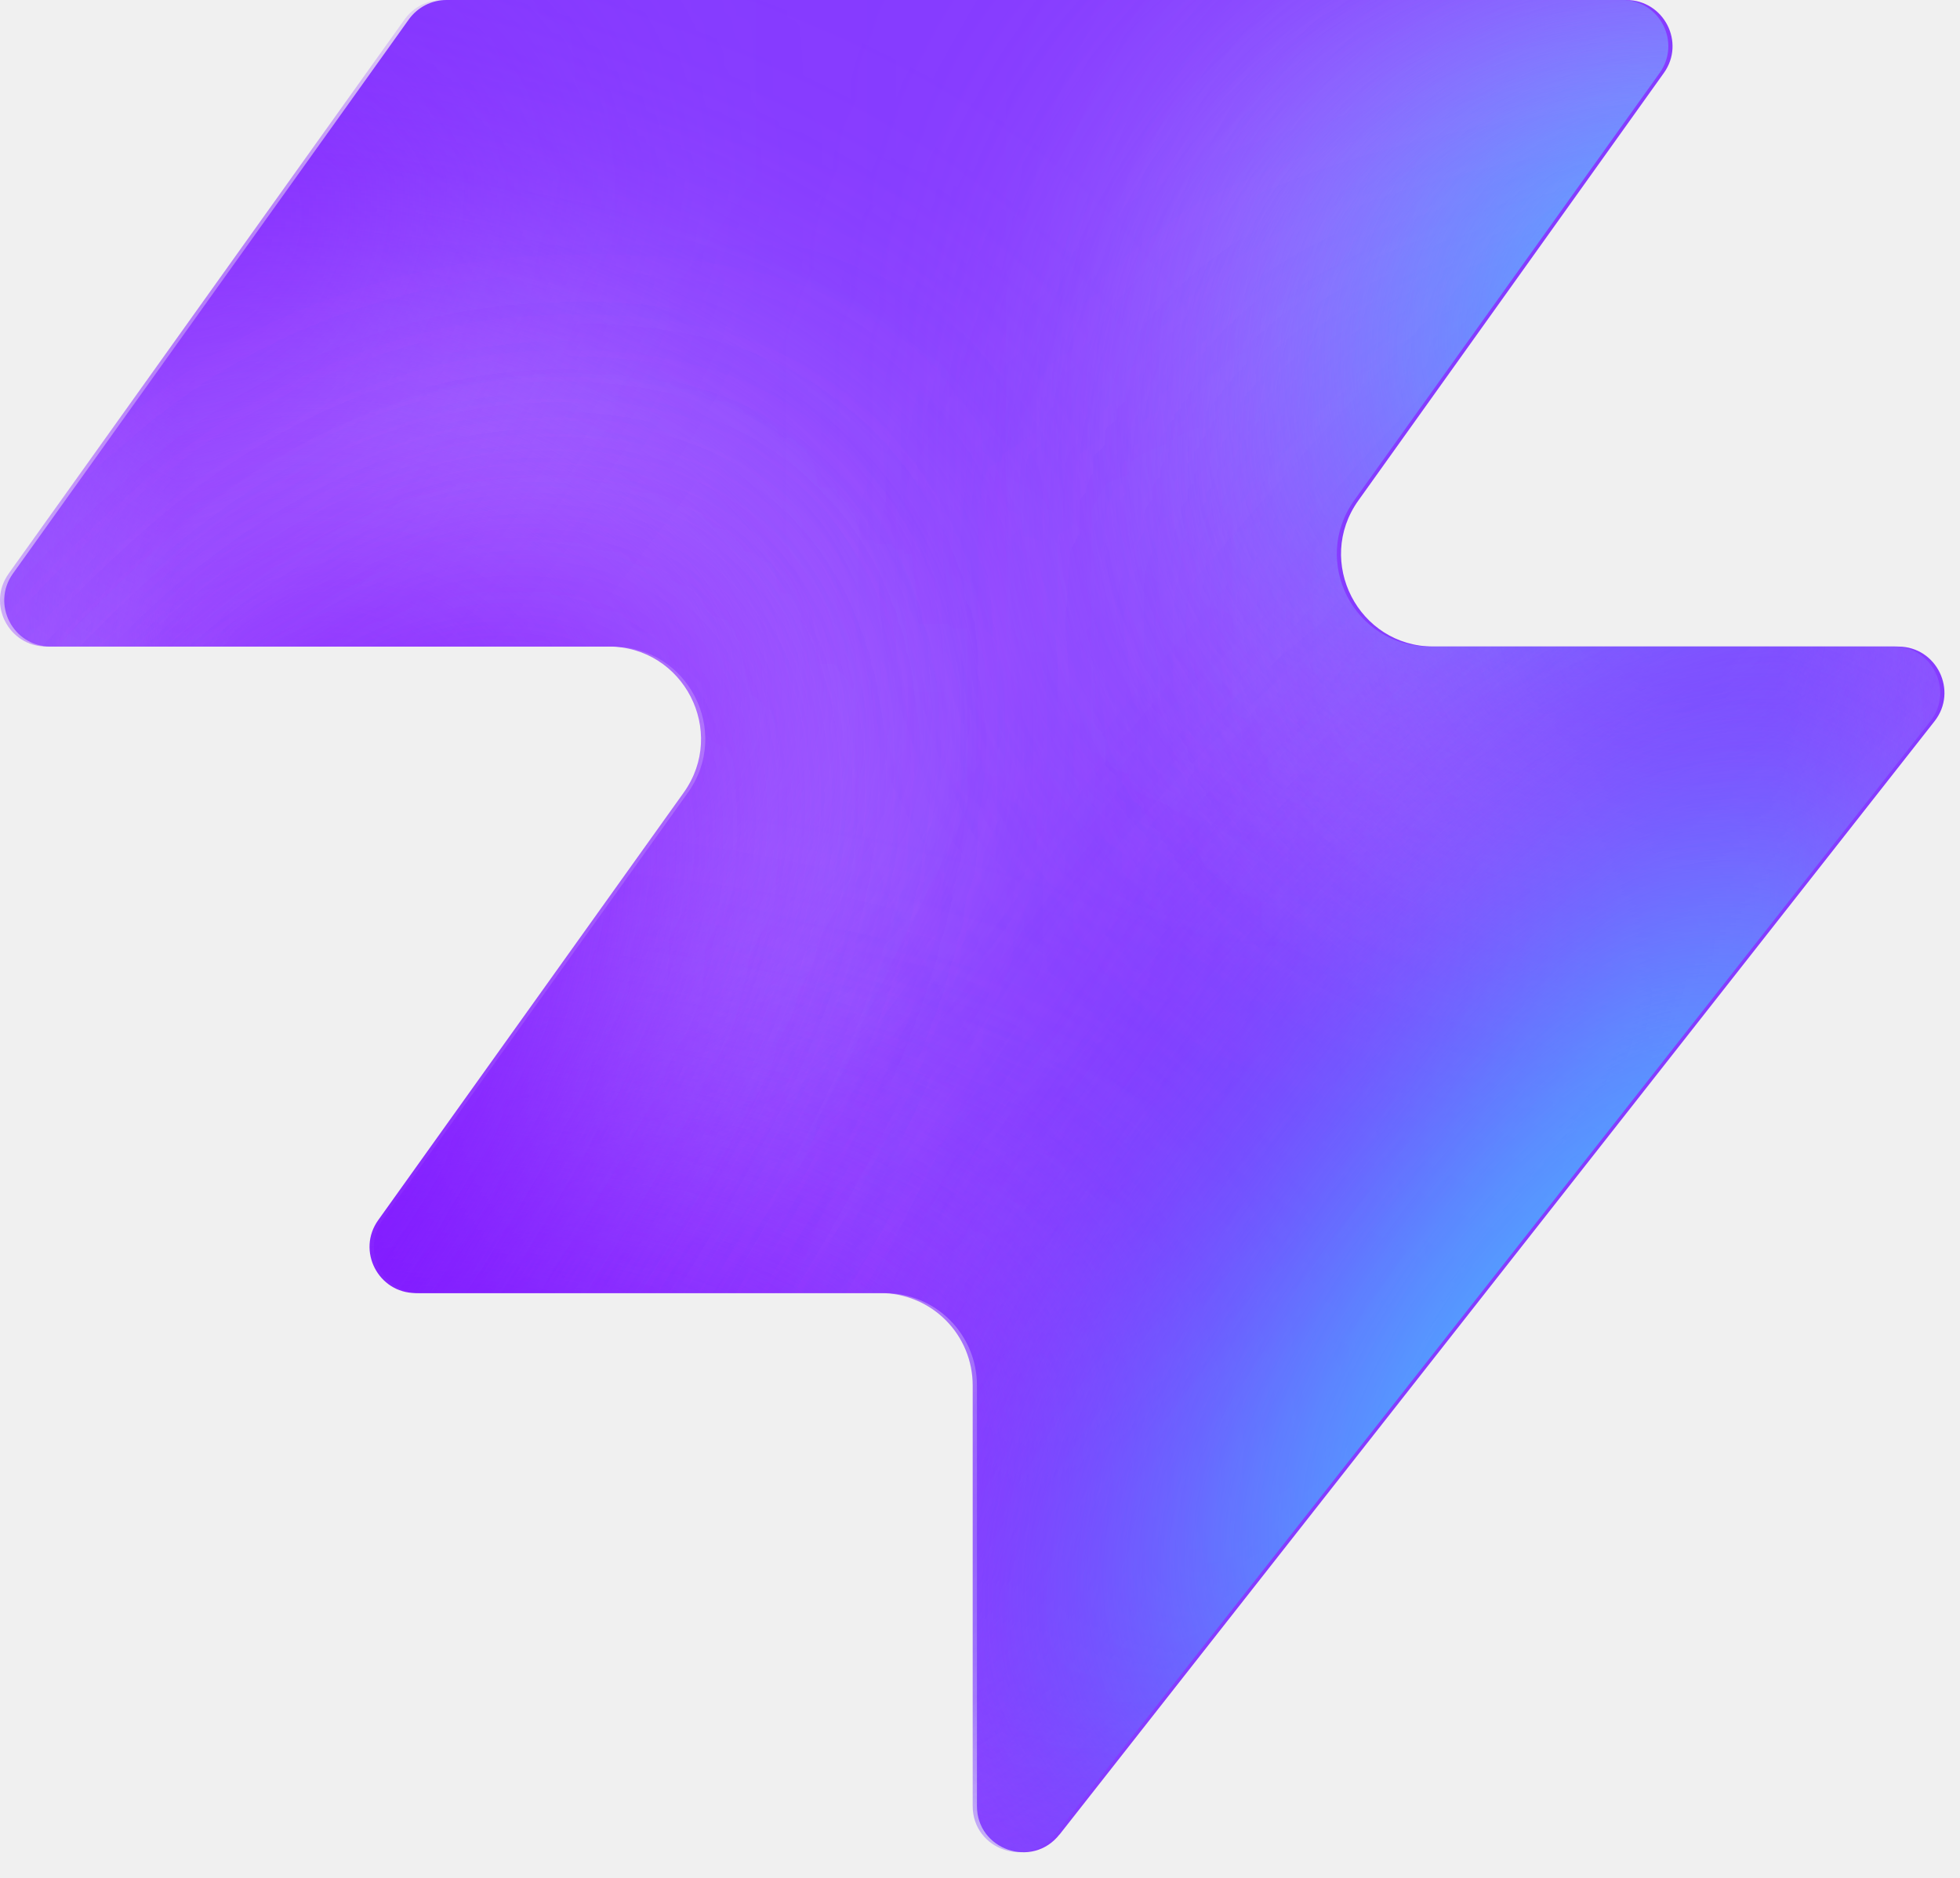
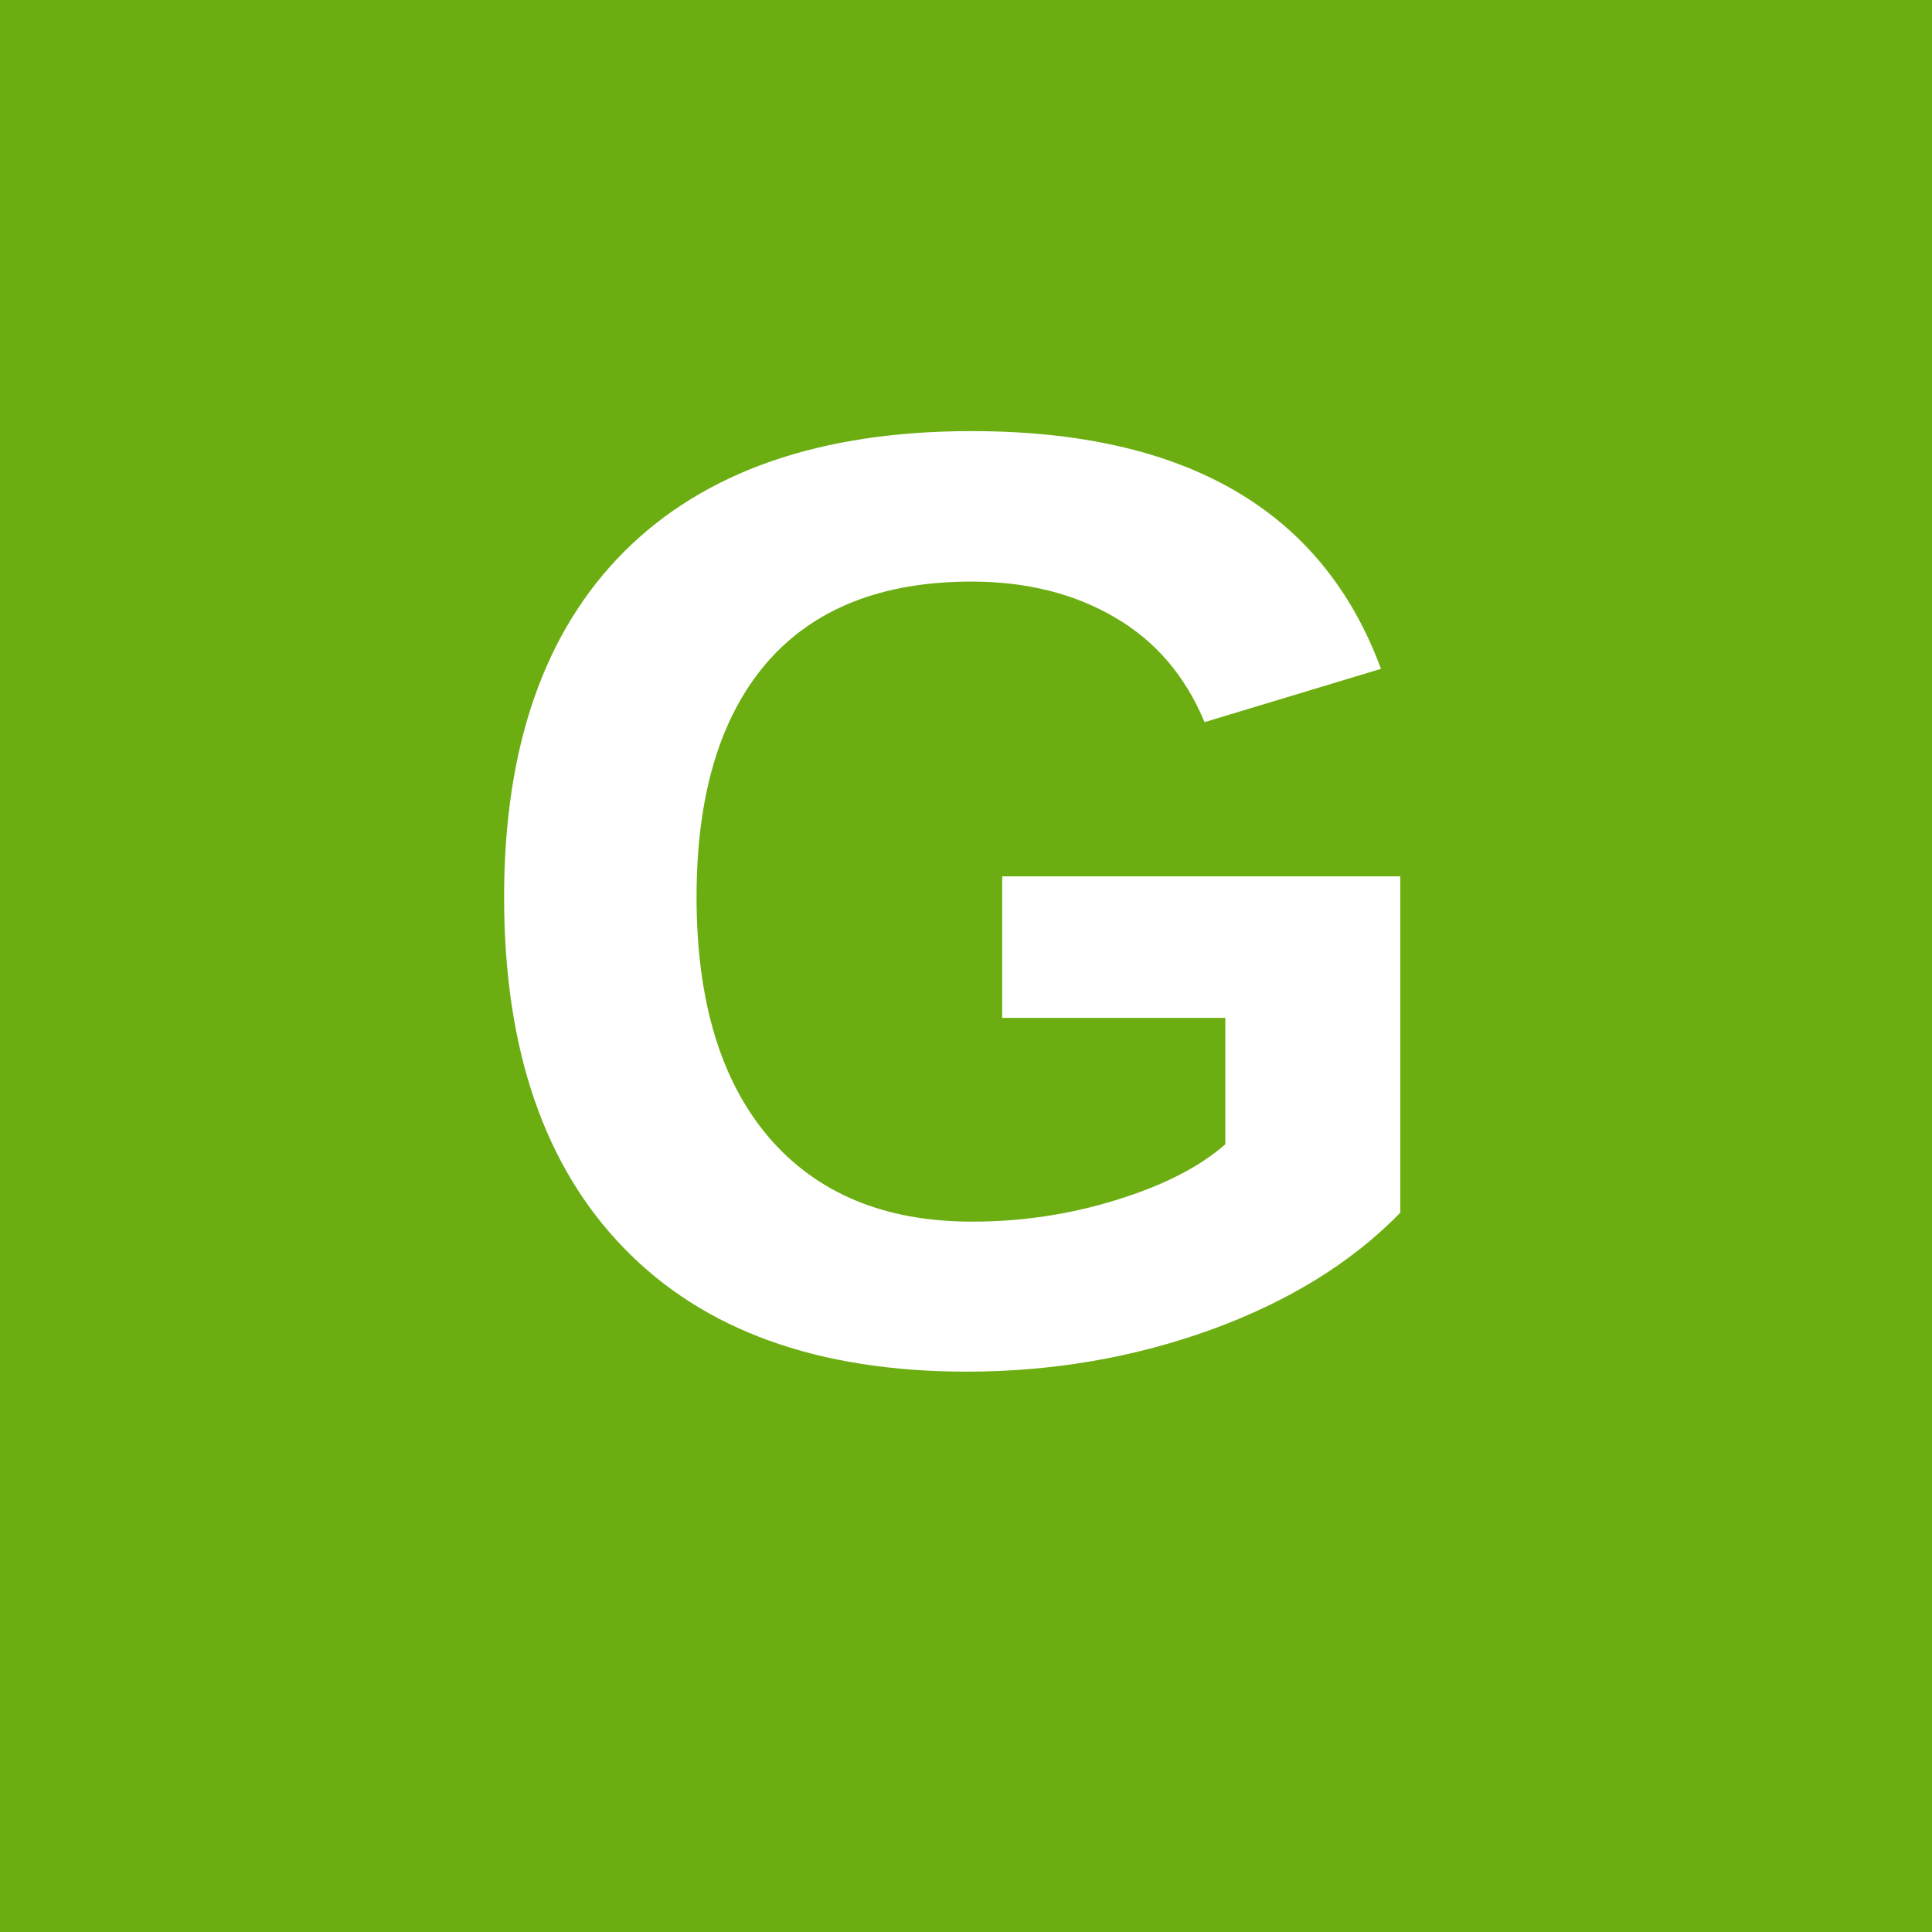
- <svg xmlns="http://www.w3.org/2000/svg" width="48" height="46" fill="none" viewBox="0 0 48 46">
-   <path fill="#863bff" d="M25.946 44.938c-.664.845-2.021.375-2.021-.698V33.937a2.26 2.26 0 0 0-2.262-2.262H10.287c-.92 0-1.456-1.04-.92-1.788l7.48-10.471c1.07-1.497 0-3.578-1.842-3.578H1.237c-.92 0-1.456-1.04-.92-1.788L10.013.474c.214-.297.556-.474.92-.474h28.894c.92 0 1.456 1.04.92 1.788l-7.48 10.471c-1.07 1.498 0 3.579 1.842 3.579h11.377c.943 0 1.473 1.088.89 1.83L25.947 44.94z" style="fill:#863bff;fill:color(display-p3 .525 .23 1);fill-opacity:1" />
-   <mask id="a" width="48" height="46" x="0" y="0" maskUnits="userSpaceOnUse" style="mask-type:alpha">
-     <path fill="#000" d="M25.842 44.938c-.664.844-2.021.375-2.021-.698V33.937a2.26 2.26 0 0 0-2.262-2.262H10.183c-.92 0-1.456-1.04-.92-1.788l7.48-10.471c1.07-1.498 0-3.579-1.842-3.579H1.133c-.92 0-1.456-1.04-.92-1.787L9.91.473c.214-.297.556-.474.92-.474h28.894c.92 0 1.456 1.04.92 1.788l-7.48 10.471c-1.07 1.498 0 3.578 1.842 3.578h11.377c.943 0 1.473 1.088.89 1.832L25.843 44.94z" style="fill:#000;fill-opacity:1" />
-   </mask>
-   <g mask="url(#a)">
-     <g filter="url(#b)">
-       <ellipse cx="5.508" cy="14.704" fill="#ede6ff" rx="5.508" ry="14.704" style="fill:#ede6ff;fill:color(display-p3 .927 .903 1);fill-opacity:1" transform="matrix(.00324 1 1 -.00324 -4.47 31.516)" />
-     </g>
-     <g filter="url(#c)">
-       <ellipse cx="10.399" cy="29.851" fill="#ede6ff" rx="10.399" ry="29.851" style="fill:#ede6ff;fill:color(display-p3 .927 .903 1);fill-opacity:1" transform="matrix(.00324 1 1 -.00324 -39.328 7.883)" />
-     </g>
-     <g filter="url(#d)">
-       <ellipse cx="5.508" cy="30.487" fill="#7e14ff" rx="5.508" ry="30.487" style="fill:#7e14ff;fill:color(display-p3 .492 .077 1);fill-opacity:1" transform="rotate(89.814 -25.913 -14.639)scale(1 -1)" />
-     </g>
-     <g filter="url(#e)">
-       <ellipse cx="5.508" cy="30.599" fill="#7e14ff" rx="5.508" ry="30.599" style="fill:#7e14ff;fill:color(display-p3 .492 .077 1);fill-opacity:1" transform="rotate(89.814 -32.644 -3.334)scale(1 -1)" />
-     </g>
-     <g filter="url(#f)">
-       <ellipse cx="5.508" cy="30.599" fill="#7e14ff" rx="5.508" ry="30.599" style="fill:#7e14ff;fill:color(display-p3 .492 .077 1);fill-opacity:1" transform="matrix(.00324 1 1 -.00324 -34.34 30.47)" />
-     </g>
-     <g filter="url(#g)">
-       <ellipse cx="14.072" cy="22.078" fill="#ede6ff" rx="14.072" ry="22.078" style="fill:#ede6ff;fill:color(display-p3 .927 .903 1);fill-opacity:1" transform="rotate(93.35 24.506 48.493)scale(-1 1)" />
-     </g>
-     <g filter="url(#h)">
-       <ellipse cx="3.47" cy="21.501" fill="#7e14ff" rx="3.47" ry="21.501" style="fill:#7e14ff;fill:color(display-p3 .492 .077 1);fill-opacity:1" transform="rotate(89.009 28.708 47.59)scale(-1 1)" />
-     </g>
-     <g filter="url(#i)">
-       <ellipse cx="3.47" cy="21.501" fill="#7e14ff" rx="3.47" ry="21.501" style="fill:#7e14ff;fill:color(display-p3 .492 .077 1);fill-opacity:1" transform="rotate(89.009 28.708 47.59)scale(-1 1)" />
-     </g>
-     <g filter="url(#j)">
-       <ellipse cx=".387" cy="8.972" fill="#7e14ff" rx="4.407" ry="29.108" style="fill:#7e14ff;fill:color(display-p3 .492 .077 1);fill-opacity:1" transform="rotate(39.51 .387 8.972)" />
-     </g>
-     <g filter="url(#k)">
-       <ellipse cx="47.523" cy="-6.092" fill="#7e14ff" rx="4.407" ry="29.108" style="fill:#7e14ff;fill:color(display-p3 .492 .077 1);fill-opacity:1" transform="rotate(37.892 47.523 -6.092)" />
-     </g>
-     <g filter="url(#l)">
-       <ellipse cx="41.412" cy="6.333" fill="#47bfff" rx="5.971" ry="9.665" style="fill:#47bfff;fill:color(display-p3 .28 .748 1);fill-opacity:1" transform="rotate(37.892 41.412 6.333)" />
-     </g>
-     <g filter="url(#m)">
-       <ellipse cx="-1.879" cy="38.332" fill="#7e14ff" rx="4.407" ry="29.108" style="fill:#7e14ff;fill:color(display-p3 .492 .077 1);fill-opacity:1" transform="rotate(37.892 -1.88 38.332)" />
-     </g>
-     <g filter="url(#n)">
-       <ellipse cx="-1.879" cy="38.332" fill="#7e14ff" rx="4.407" ry="29.108" style="fill:#7e14ff;fill:color(display-p3 .492 .077 1);fill-opacity:1" transform="rotate(37.892 -1.88 38.332)" />
-     </g>
-     <g filter="url(#o)">
-       <ellipse cx="35.651" cy="29.907" fill="#7e14ff" rx="4.407" ry="29.108" style="fill:#7e14ff;fill:color(display-p3 .492 .077 1);fill-opacity:1" transform="rotate(37.892 35.651 29.907)" />
-     </g>
-     <g filter="url(#p)">
-       <ellipse cx="38.418" cy="32.4" fill="#47bfff" rx="5.971" ry="15.297" style="fill:#47bfff;fill:color(display-p3 .28 .748 1);fill-opacity:1" transform="rotate(37.892 38.418 32.4)" />
-     </g>
-   </g>
-   <defs>
-     <filter id="b" width="60.045" height="41.654" x="-19.77" y="16.149" color-interpolation-filters="sRGB" filterUnits="userSpaceOnUse">
-       <feFlood flood-opacity="0" result="BackgroundImageFix" />
-       <feBlend in="SourceGraphic" in2="BackgroundImageFix" result="shape" />
-       <feGaussianBlur result="effect1_foregroundBlur_2002_17158" stdDeviation="7.659" />
-     </filter>
-     <filter id="c" width="90.34" height="51.437" x="-54.613" y="-7.533" color-interpolation-filters="sRGB" filterUnits="userSpaceOnUse">
-       <feFlood flood-opacity="0" result="BackgroundImageFix" />
-       <feBlend in="SourceGraphic" in2="BackgroundImageFix" result="shape" />
-       <feGaussianBlur result="effect1_foregroundBlur_2002_17158" stdDeviation="7.659" />
-     </filter>
-     <filter id="d" width="79.355" height="29.4" x="-49.64" y="2.03" color-interpolation-filters="sRGB" filterUnits="userSpaceOnUse">
-       <feFlood flood-opacity="0" result="BackgroundImageFix" />
-       <feBlend in="SourceGraphic" in2="BackgroundImageFix" result="shape" />
-       <feGaussianBlur result="effect1_foregroundBlur_2002_17158" stdDeviation="4.596" />
-     </filter>
-     <filter id="e" width="79.579" height="29.4" x="-45.045" y="20.029" color-interpolation-filters="sRGB" filterUnits="userSpaceOnUse">
-       <feFlood flood-opacity="0" result="BackgroundImageFix" />
-       <feBlend in="SourceGraphic" in2="BackgroundImageFix" result="shape" />
-       <feGaussianBlur result="effect1_foregroundBlur_2002_17158" stdDeviation="4.596" />
-     </filter>
-     <filter id="f" width="79.579" height="29.4" x="-43.513" y="21.178" color-interpolation-filters="sRGB" filterUnits="userSpaceOnUse">
-       <feFlood flood-opacity="0" result="BackgroundImageFix" />
-       <feBlend in="SourceGraphic" in2="BackgroundImageFix" result="shape" />
-       <feGaussianBlur result="effect1_foregroundBlur_2002_17158" stdDeviation="4.596" />
-     </filter>
-     <filter id="g" width="74.749" height="58.852" x="15.756" y="-17.901" color-interpolation-filters="sRGB" filterUnits="userSpaceOnUse">
-       <feFlood flood-opacity="0" result="BackgroundImageFix" />
-       <feBlend in="SourceGraphic" in2="BackgroundImageFix" result="shape" />
-       <feGaussianBlur result="effect1_foregroundBlur_2002_17158" stdDeviation="7.659" />
-     </filter>
-     <filter id="h" width="61.377" height="25.362" x="23.548" y="2.284" color-interpolation-filters="sRGB" filterUnits="userSpaceOnUse">
-       <feFlood flood-opacity="0" result="BackgroundImageFix" />
-       <feBlend in="SourceGraphic" in2="BackgroundImageFix" result="shape" />
-       <feGaussianBlur result="effect1_foregroundBlur_2002_17158" stdDeviation="4.596" />
-     </filter>
-     <filter id="i" width="61.377" height="25.362" x="23.548" y="2.284" color-interpolation-filters="sRGB" filterUnits="userSpaceOnUse">
-       <feFlood flood-opacity="0" result="BackgroundImageFix" />
-       <feBlend in="SourceGraphic" in2="BackgroundImageFix" result="shape" />
-       <feGaussianBlur result="effect1_foregroundBlur_2002_17158" stdDeviation="4.596" />
-     </filter>
-     <filter id="j" width="56.045" height="63.649" x="-27.636" y="-22.853" color-interpolation-filters="sRGB" filterUnits="userSpaceOnUse">
-       <feFlood flood-opacity="0" result="BackgroundImageFix" />
-       <feBlend in="SourceGraphic" in2="BackgroundImageFix" result="shape" />
-       <feGaussianBlur result="effect1_foregroundBlur_2002_17158" stdDeviation="4.596" />
-     </filter>
-     <filter id="k" width="54.814" height="64.646" x="20.116" y="-38.415" color-interpolation-filters="sRGB" filterUnits="userSpaceOnUse">
-       <feFlood flood-opacity="0" result="BackgroundImageFix" />
-       <feBlend in="SourceGraphic" in2="BackgroundImageFix" result="shape" />
-       <feGaussianBlur result="effect1_foregroundBlur_2002_17158" stdDeviation="4.596" />
-     </filter>
-     <filter id="l" width="33.541" height="35.313" x="24.641" y="-11.323" color-interpolation-filters="sRGB" filterUnits="userSpaceOnUse">
-       <feFlood flood-opacity="0" result="BackgroundImageFix" />
-       <feBlend in="SourceGraphic" in2="BackgroundImageFix" result="shape" />
-       <feGaussianBlur result="effect1_foregroundBlur_2002_17158" stdDeviation="4.596" />
-     </filter>
-     <filter id="m" width="54.814" height="64.646" x="-29.286" y="6.009" color-interpolation-filters="sRGB" filterUnits="userSpaceOnUse">
-       <feFlood flood-opacity="0" result="BackgroundImageFix" />
-       <feBlend in="SourceGraphic" in2="BackgroundImageFix" result="shape" />
-       <feGaussianBlur result="effect1_foregroundBlur_2002_17158" stdDeviation="4.596" />
-     </filter>
-     <filter id="n" width="54.814" height="64.646" x="-29.286" y="6.009" color-interpolation-filters="sRGB" filterUnits="userSpaceOnUse">
-       <feFlood flood-opacity="0" result="BackgroundImageFix" />
-       <feBlend in="SourceGraphic" in2="BackgroundImageFix" result="shape" />
-       <feGaussianBlur result="effect1_foregroundBlur_2002_17158" stdDeviation="4.596" />
-     </filter>
-     <filter id="o" width="54.814" height="64.646" x="8.244" y="-2.416" color-interpolation-filters="sRGB" filterUnits="userSpaceOnUse">
-       <feFlood flood-opacity="0" result="BackgroundImageFix" />
-       <feBlend in="SourceGraphic" in2="BackgroundImageFix" result="shape" />
-       <feGaussianBlur result="effect1_foregroundBlur_2002_17158" stdDeviation="4.596" />
-     </filter>
-     <filter id="p" width="39.409" height="43.623" x="18.713" y="10.588" color-interpolation-filters="sRGB" filterUnits="userSpaceOnUse">
-       <feFlood flood-opacity="0" result="BackgroundImageFix" />
-       <feBlend in="SourceGraphic" in2="BackgroundImageFix" result="shape" />
-       <feGaussianBlur result="effect1_foregroundBlur_2002_17158" stdDeviation="4.596" />
-     </filter>
-   </defs>
+ <svg xmlns="http://www.w3.org/2000/svg" viewBox="0 0 64 64">
+   <rect width="64" height="64" fill="#6cae12" />
+   <text x="32" y="45" text-anchor="middle" font-family="Arial, Helvetica, sans-serif" font-size="44" font-weight="700" fill="#ffffff">G</text>
</svg>
